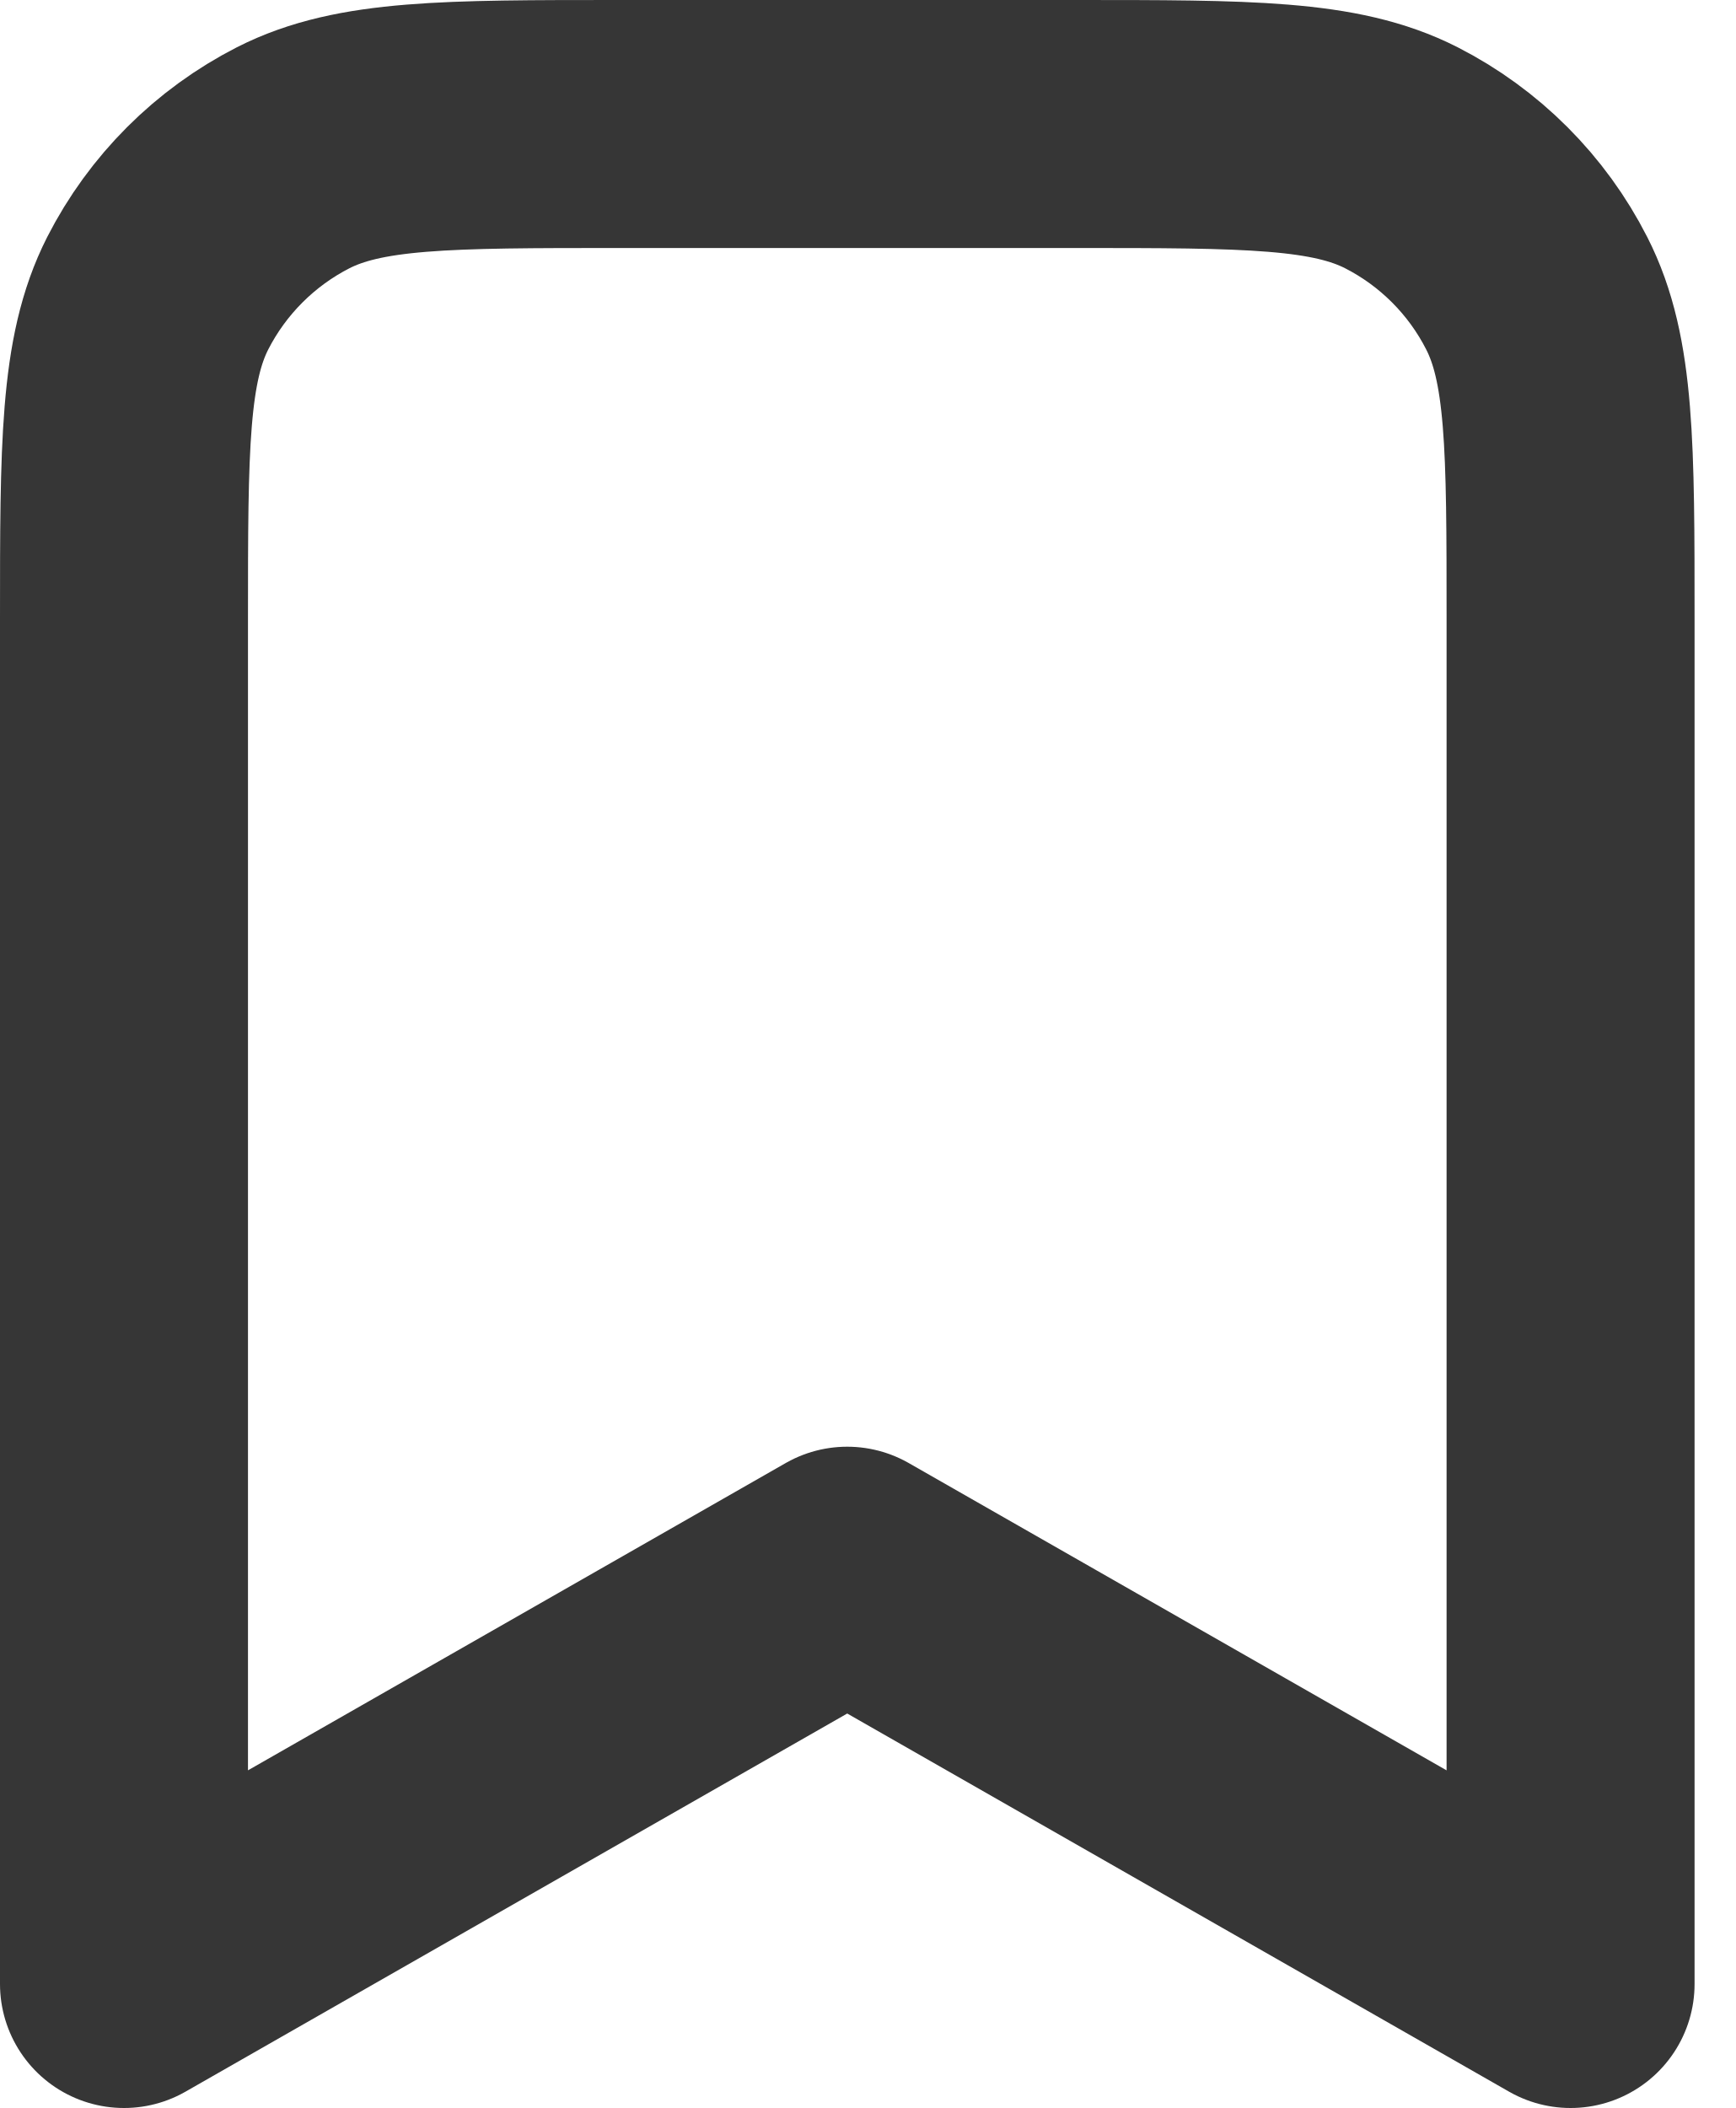
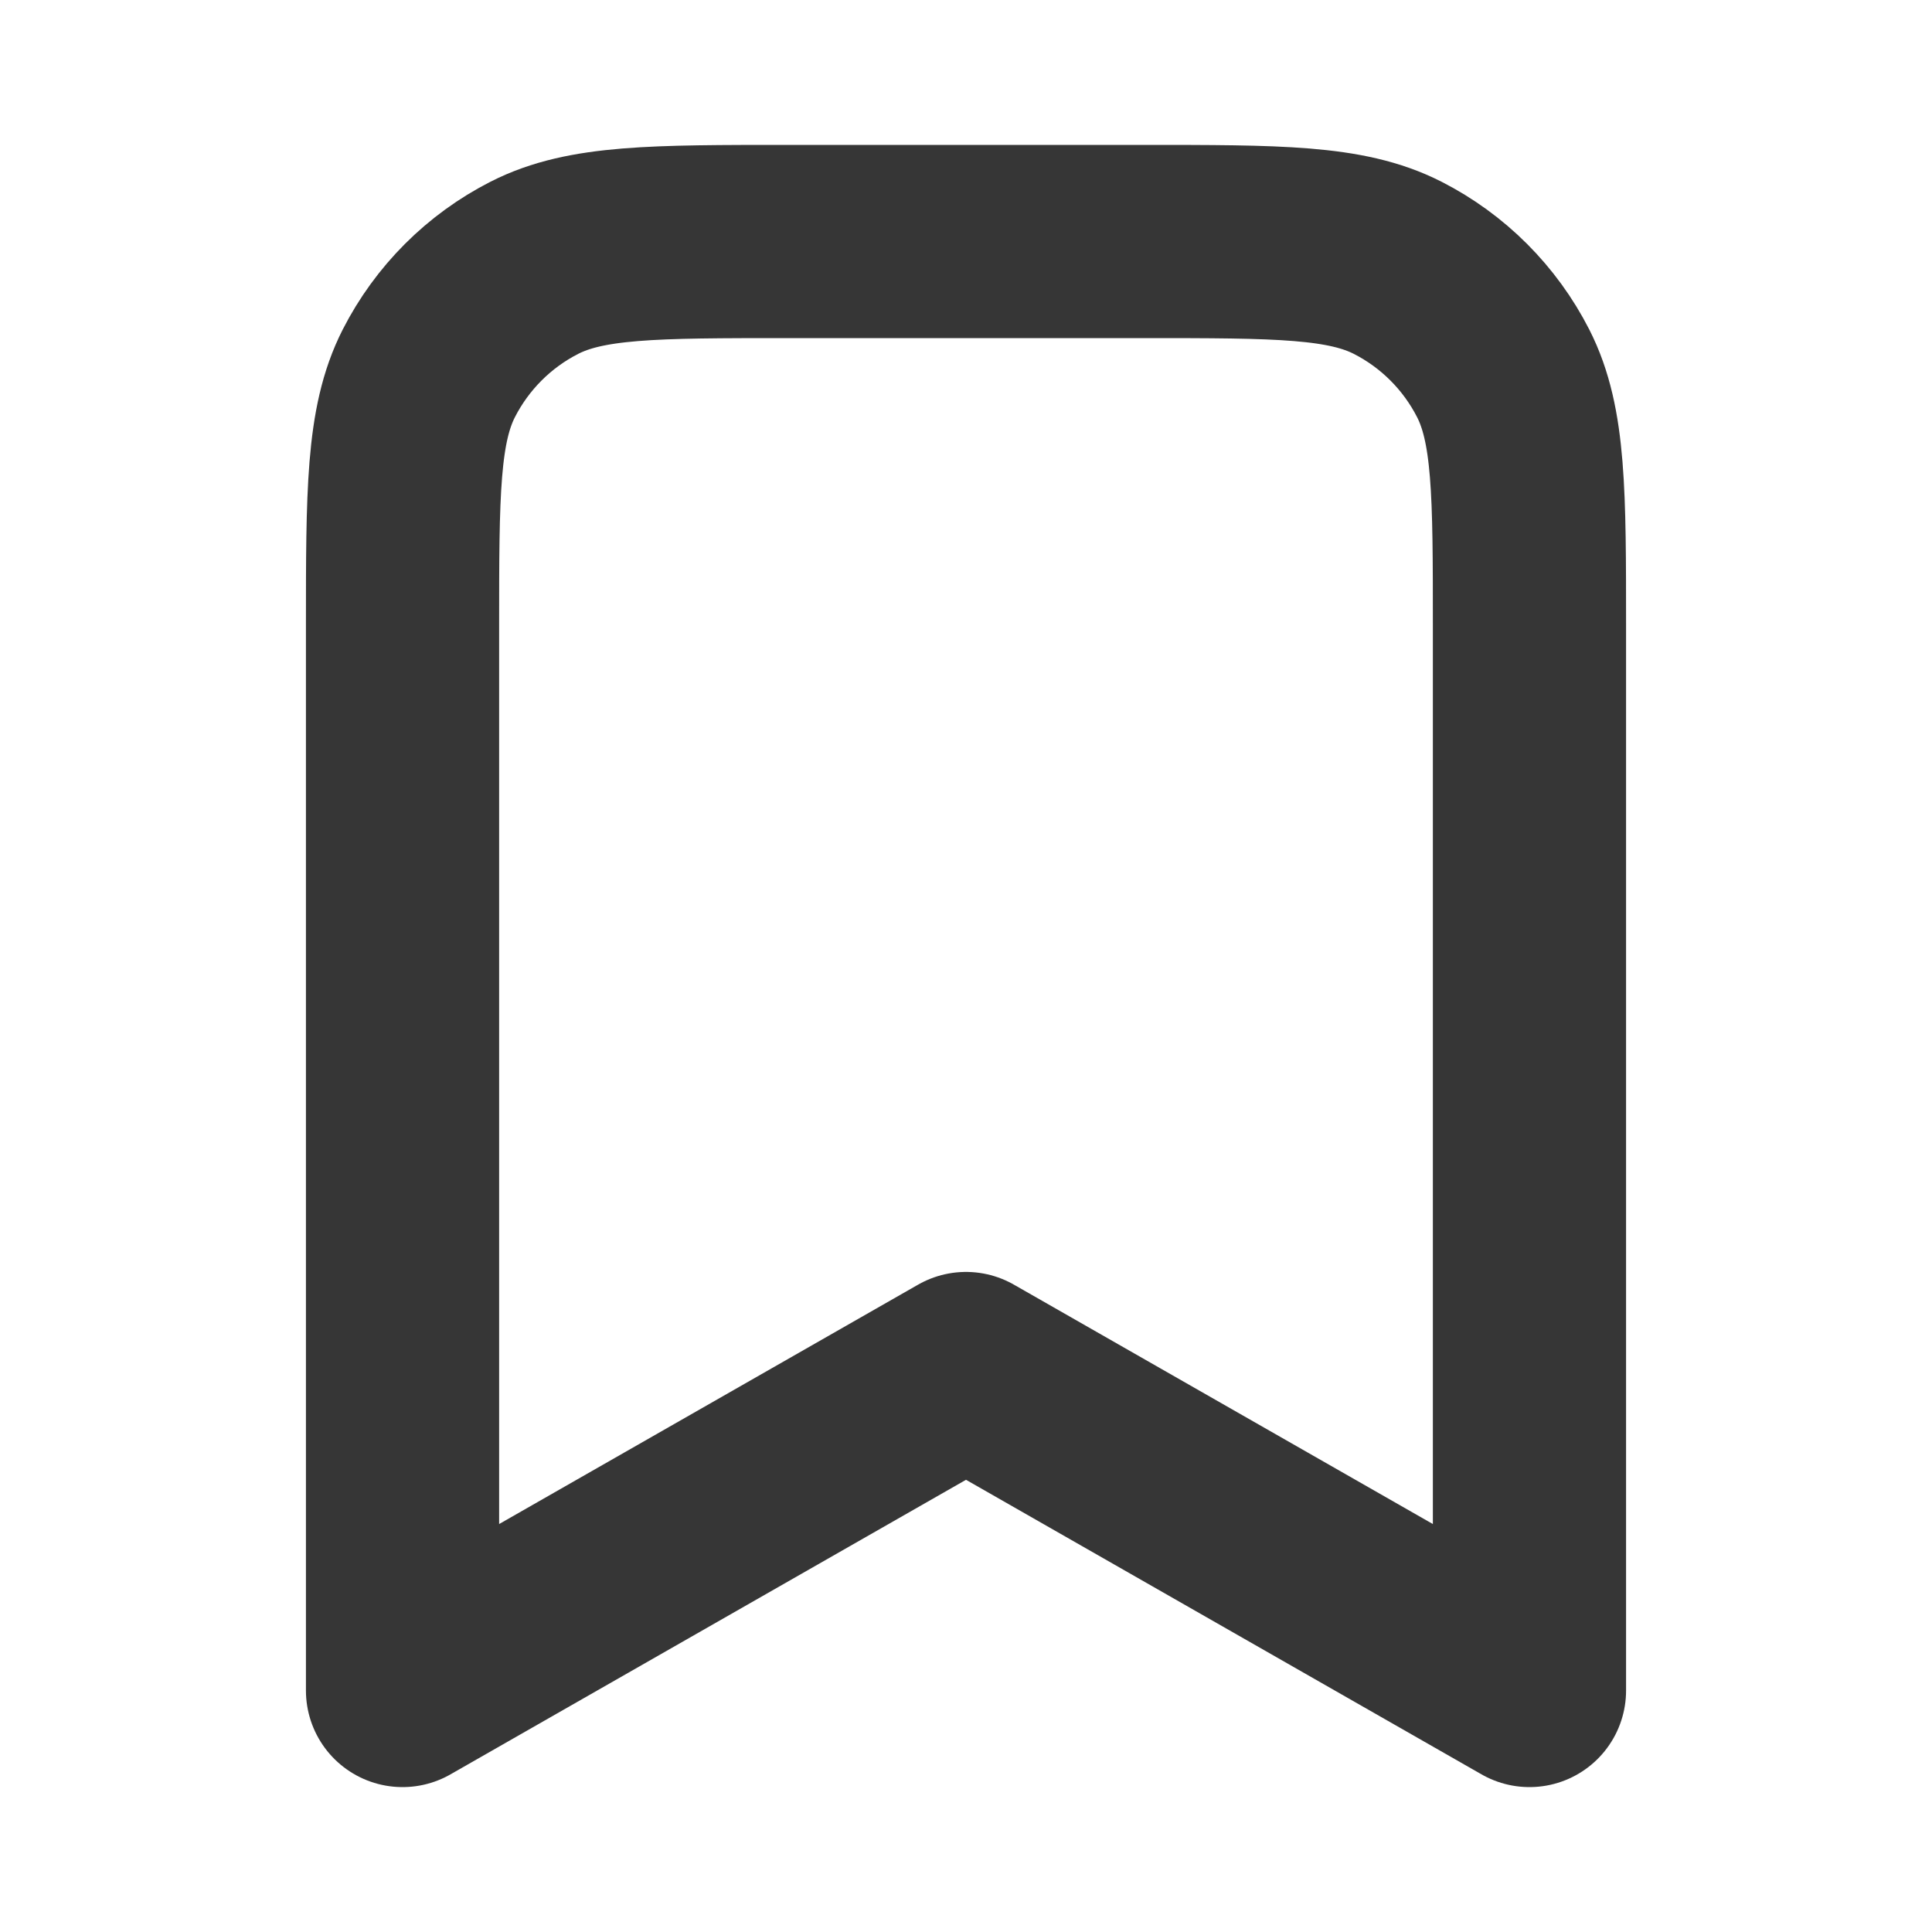
- <svg xmlns="http://www.w3.org/2000/svg" width="14" height="17" viewBox="0 0 14 17" fill="none">
-   <path d="M1 5C1 3.6 1 2.9 1.272 2.365C1.512 1.895 1.895 1.512 2.365 1.272C2.9 1 3.6 1 5 1H8.667C10.067 1 10.767 1 11.302 1.272C11.772 1.512 12.155 1.895 12.394 2.365C12.667 2.9 12.667 3.6 12.667 5V16L6.833 12.667L1 16V5Z" stroke="#363636" stroke-width="2" stroke-linecap="round" stroke-linejoin="round" />
+ <svg xmlns="http://www.w3.org/2000/svg" width="20" height="20" viewBox="0 0 20 20" fill="none">
+   <path d="M4.167 6.5C4.167 5.1 4.167 4.4 4.439 3.865C4.679 3.395 5.061 3.012 5.532 2.772C6.066 2.5 6.766 2.5 8.166 2.5H11.833C13.233 2.5 13.933 2.5 14.468 2.772C14.939 3.012 15.321 3.395 15.561 3.865C15.833 4.4 15.833 5.1 15.833 6.5V17.5L10 14.167L4.167 17.5V6.5Z" stroke="#363636" stroke-width="2" stroke-linecap="round" stroke-linejoin="round" />
</svg>
